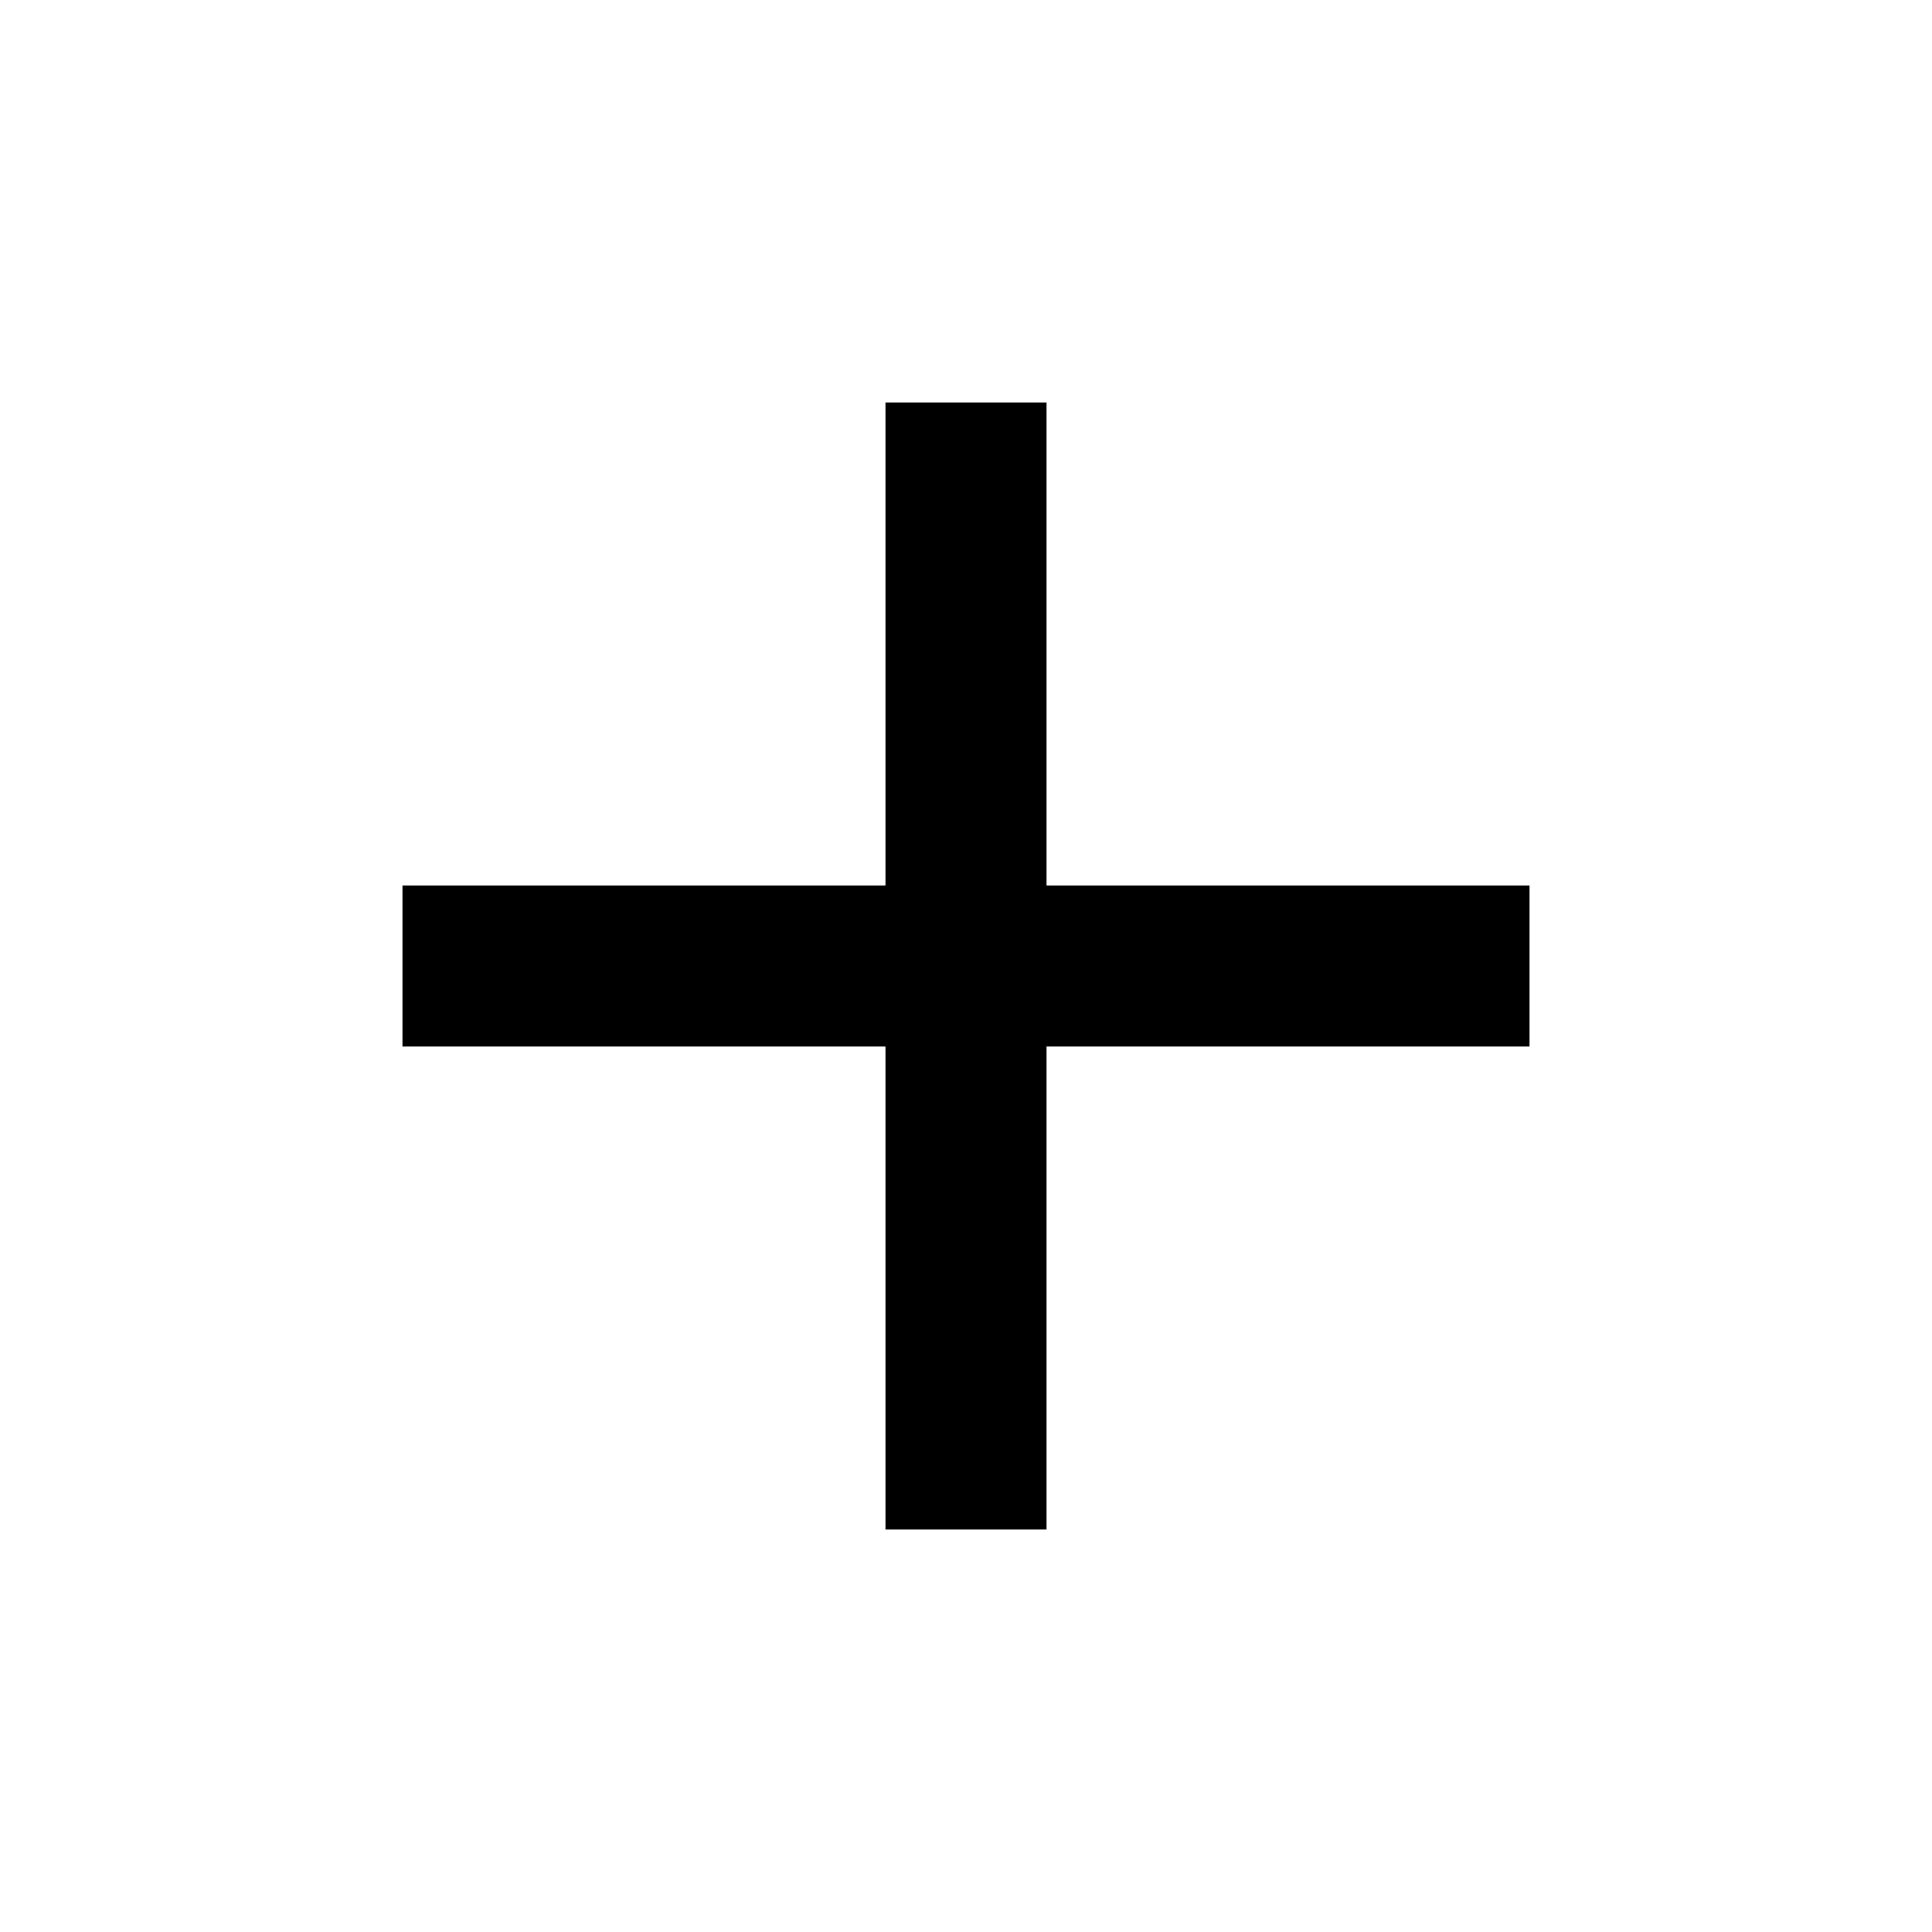
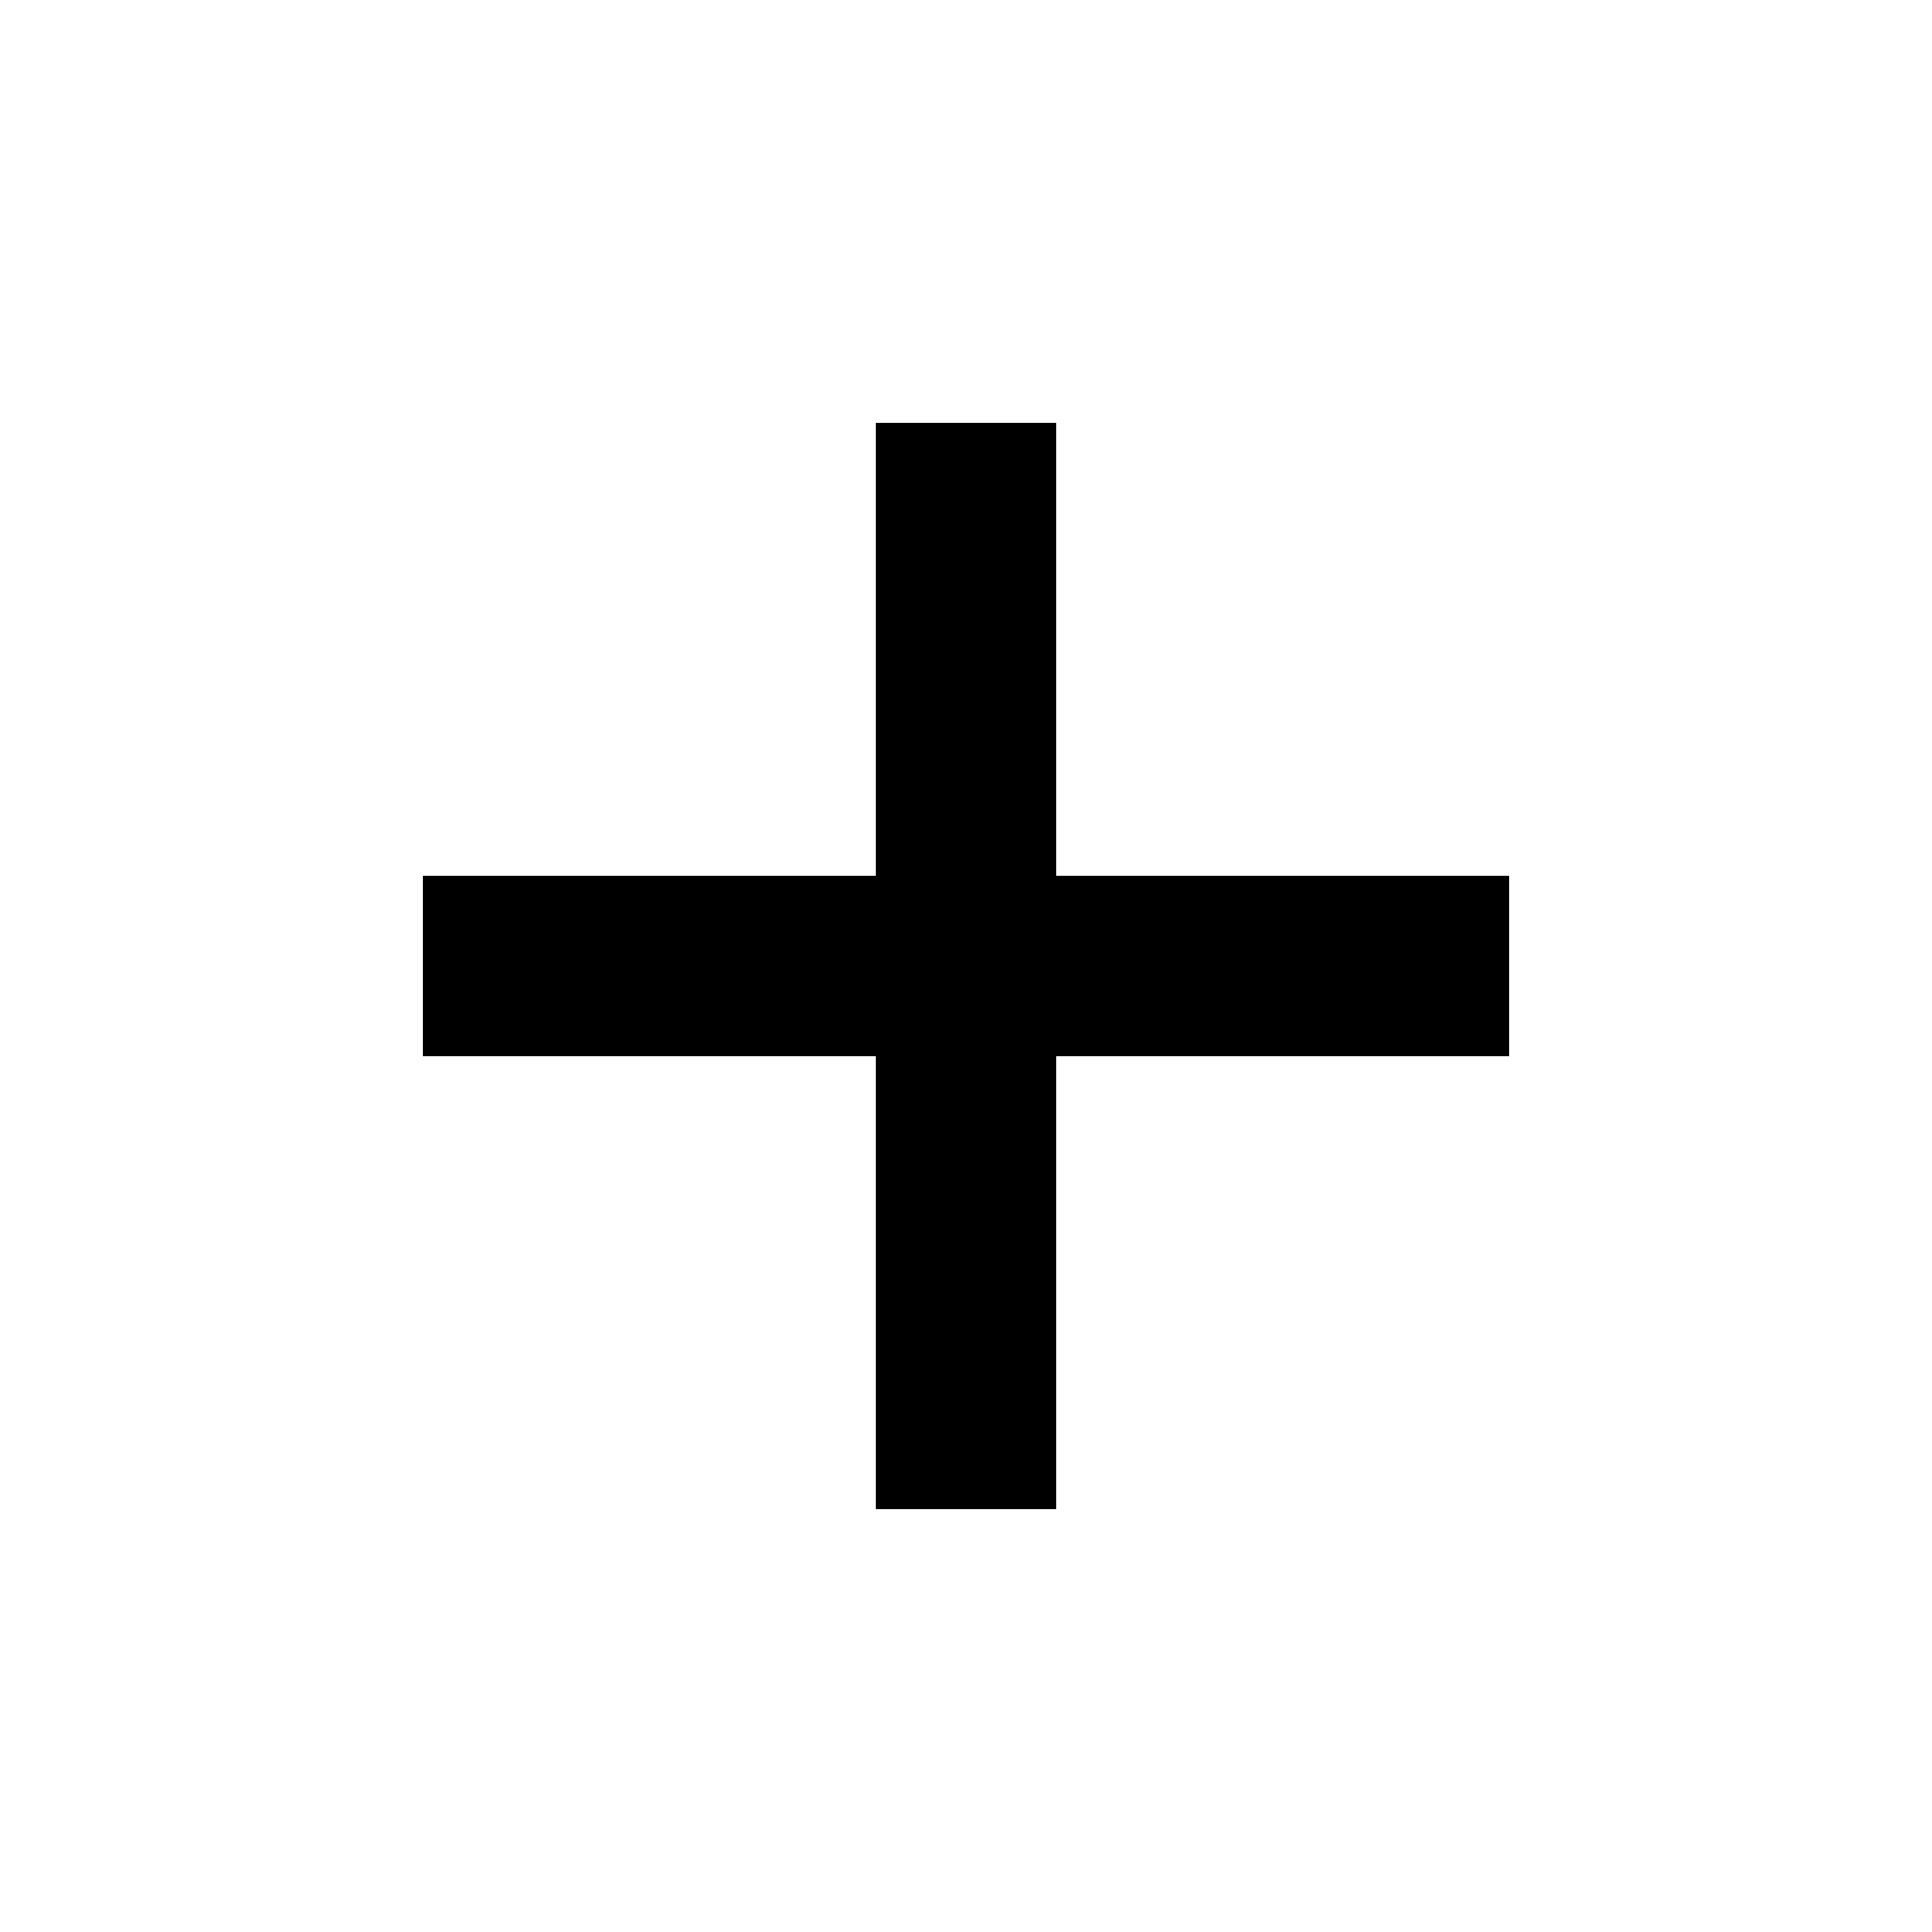
- <svg xmlns="http://www.w3.org/2000/svg" enable-background="new 0 0 24 24" height="48px" viewBox="0 0 24 24" width="48px" fill="#000000">
-   <g>
-     <rect fill="none" height="24" width="24" />
-   </g>
-   <g>
-     <g>
-       <path d="M19,13h-6v6h-2v-6H5v-2h6V5h2v6h6V13z" />
-     </g>
+ <svg xmlns="http://www.w3.org/2000/svg" width="16" height="16" viewBox="0 0 16 16">
+   <g id="PLUS" transform="translate(-217 -252.912)">
+     <rect id="Rectangle_45" width="16" height="16" transform="translate(217 252.912)" fill="none" />
+     <rect id="Rectangle_3" width="9" height="1.5" transform="translate(220.5 260.162)" />
+     <rect id="Rectangle_36" width="9" height="1.5" transform="translate(225.75 256.412) rotate(90)" />
  </g>
</svg>
